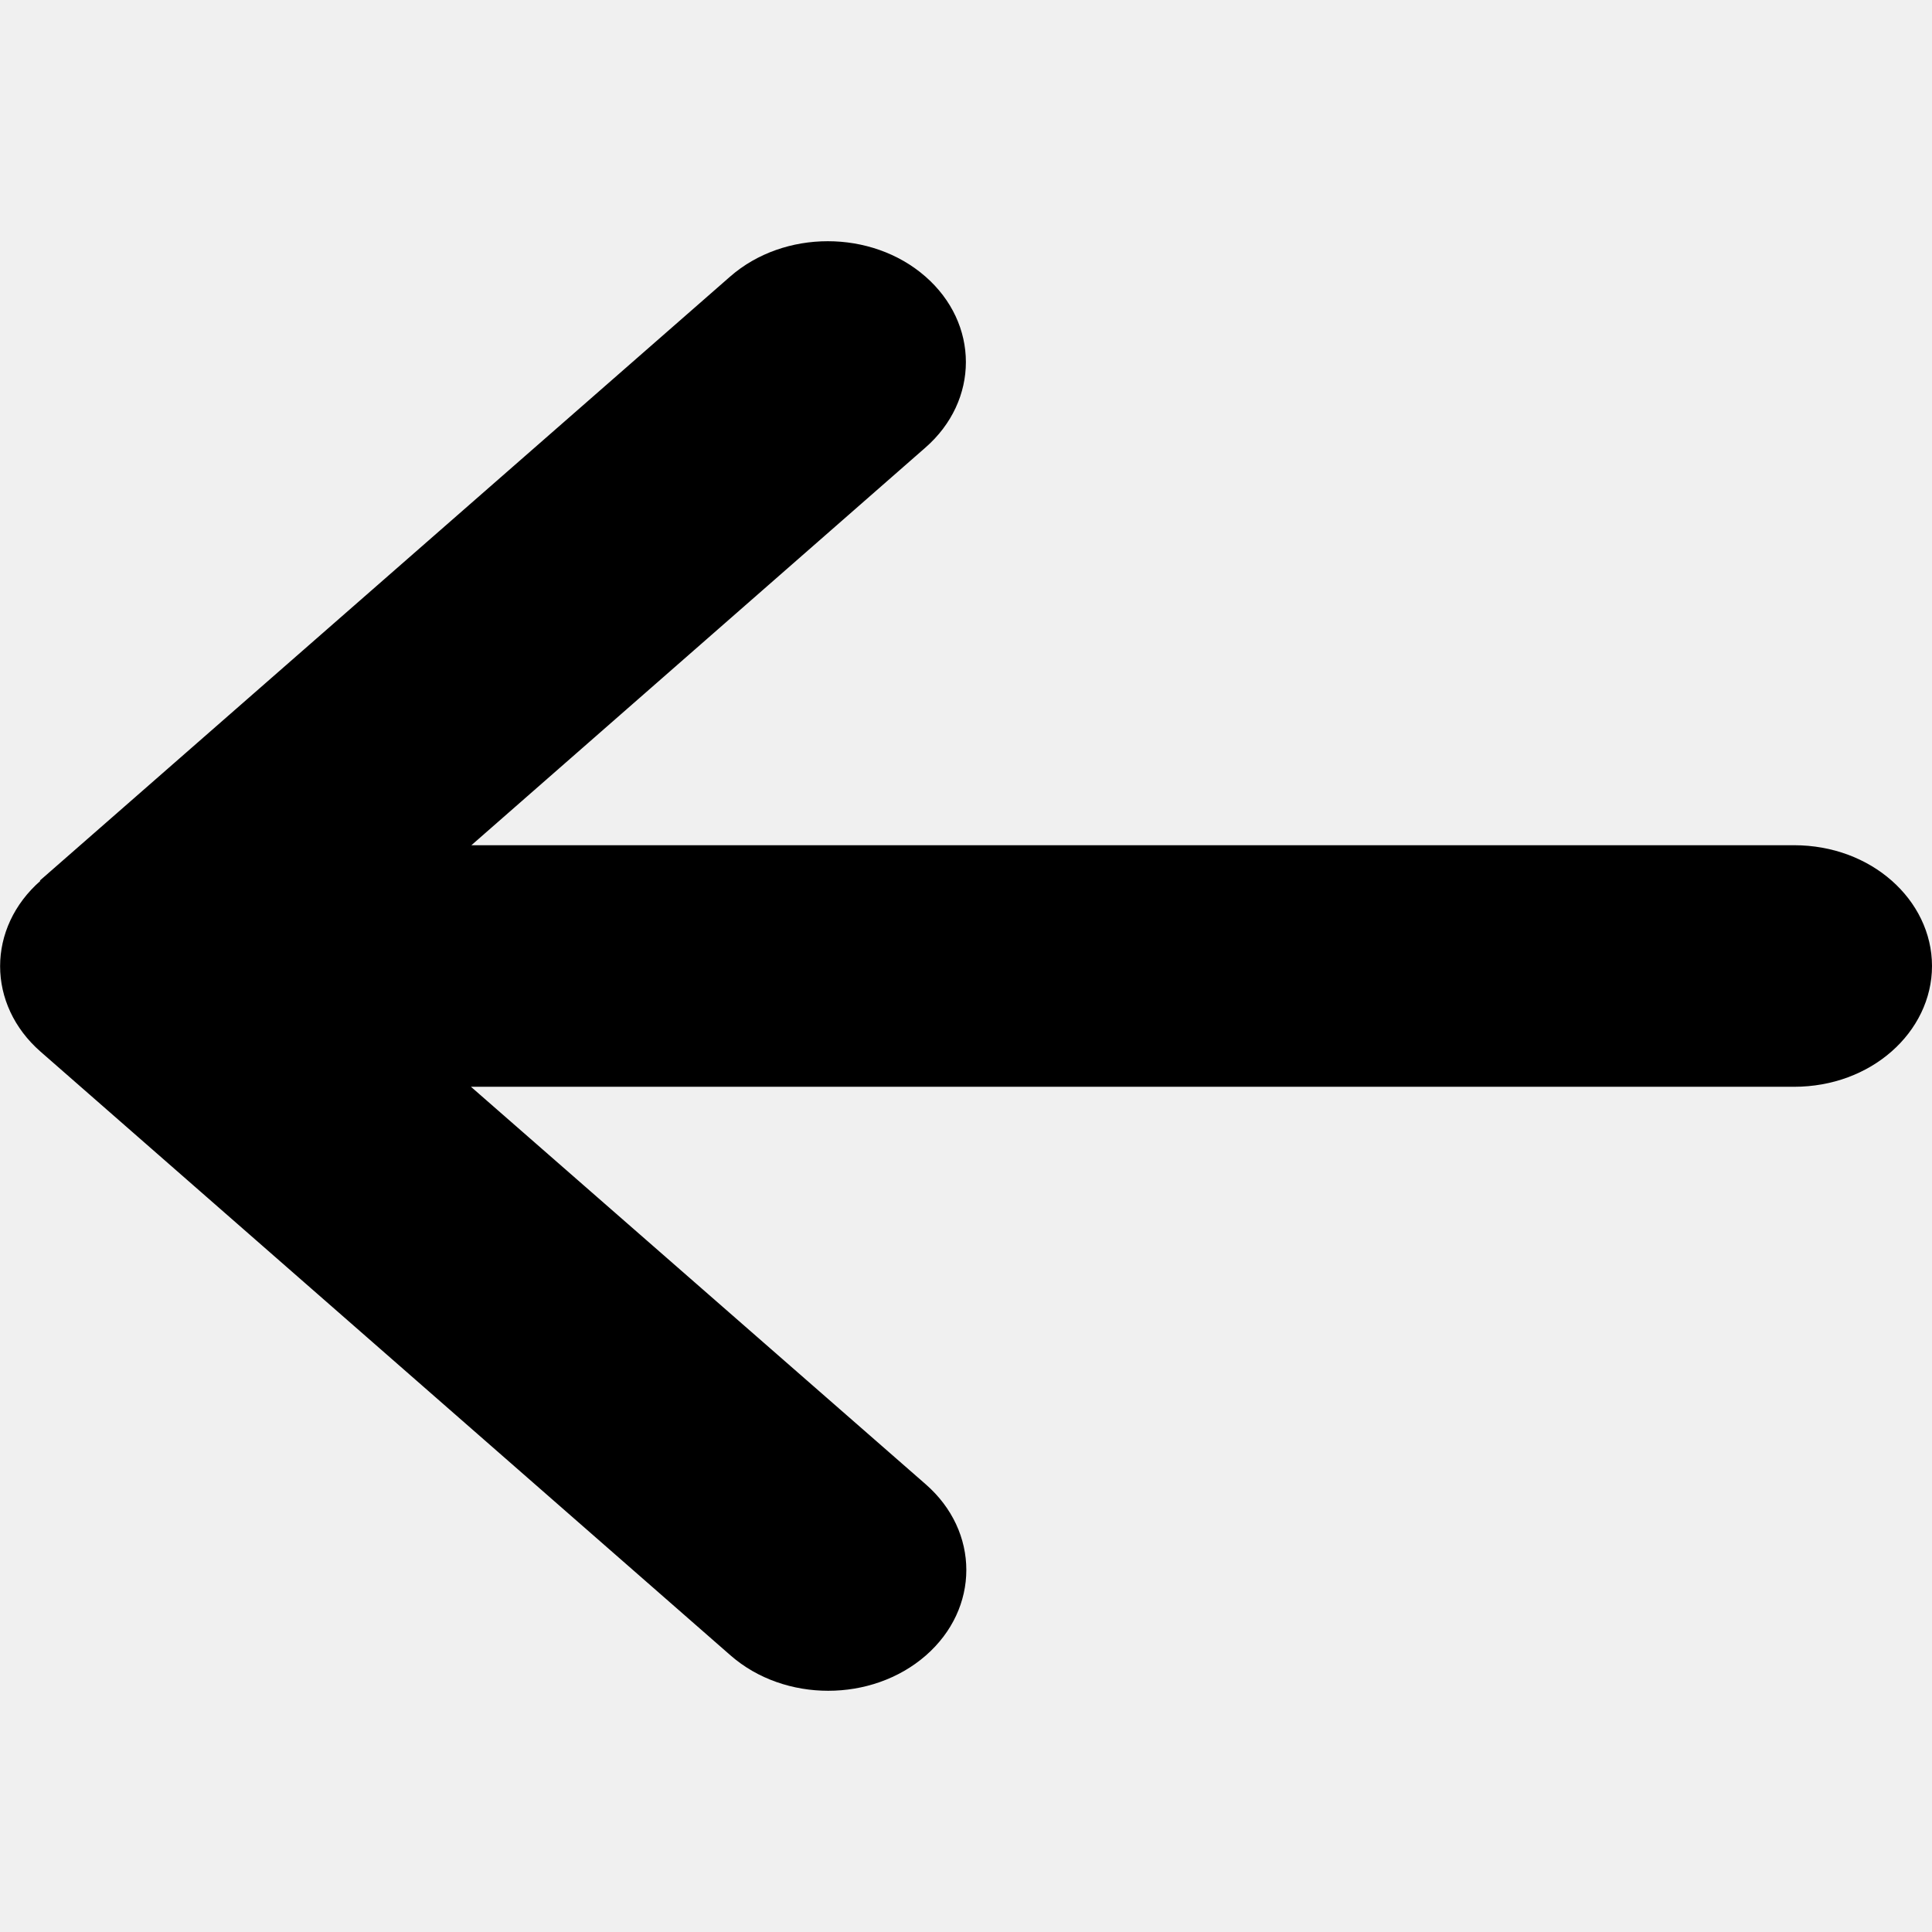
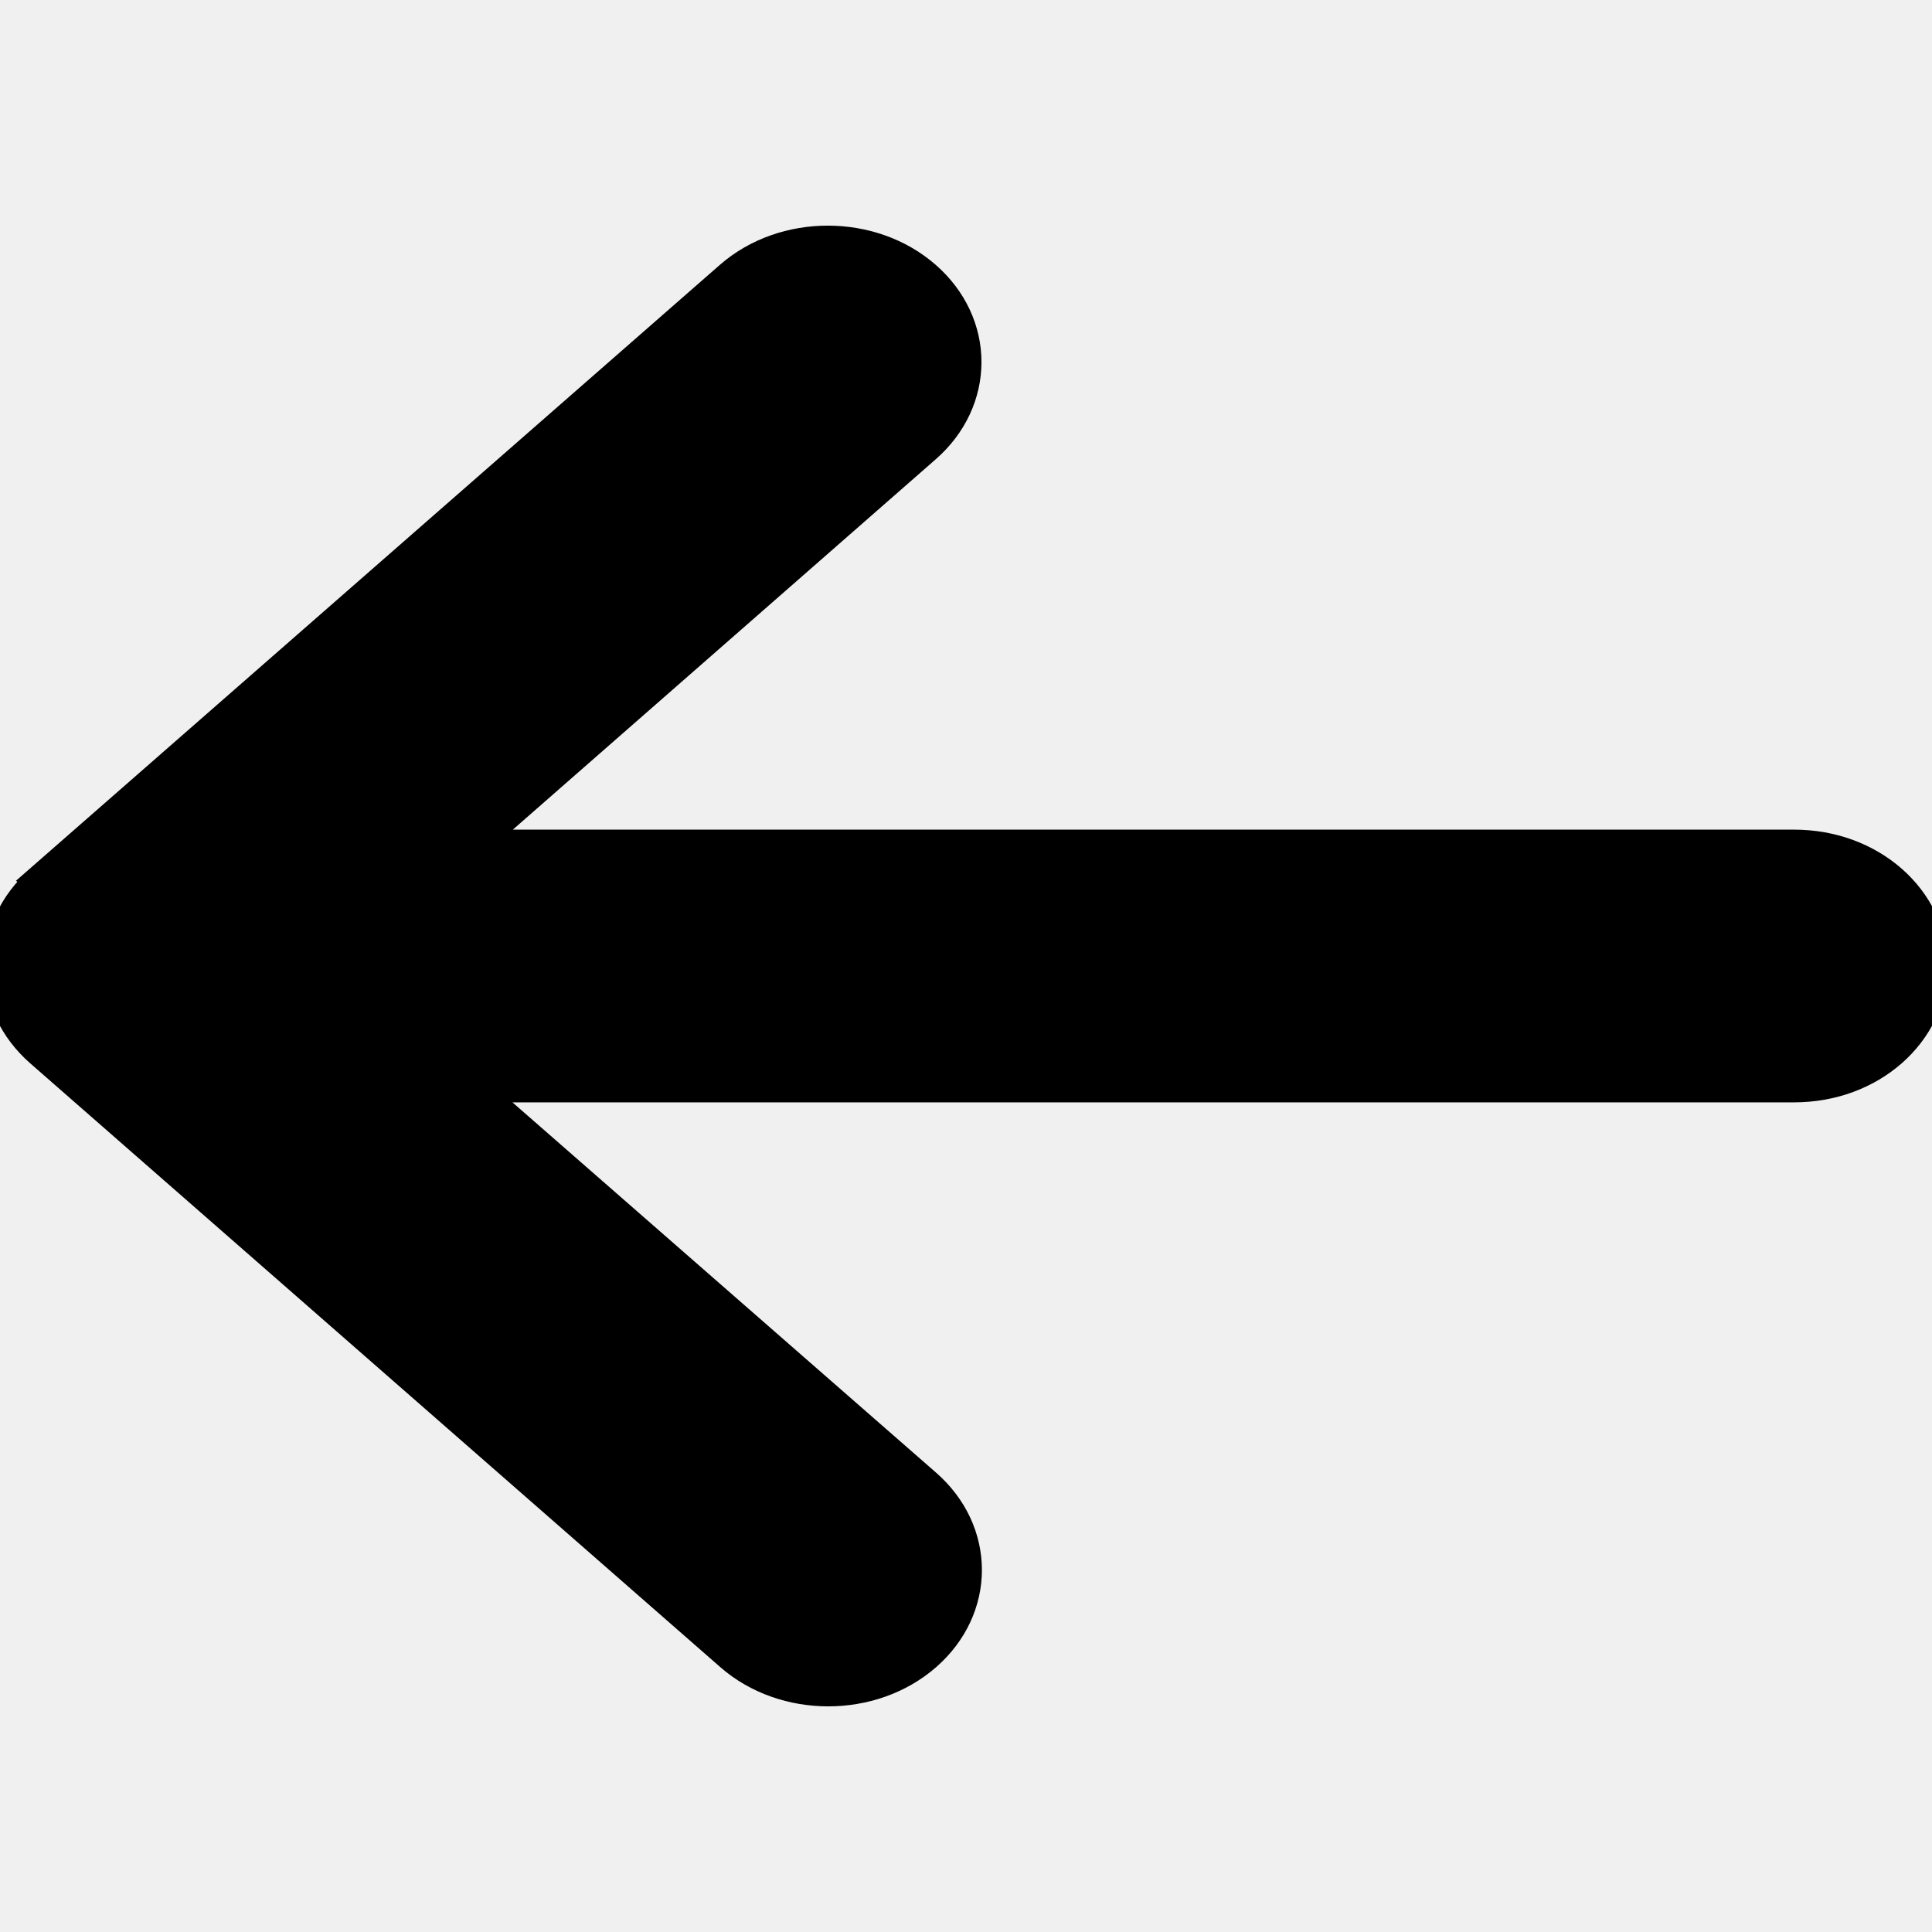
<svg xmlns="http://www.w3.org/2000/svg" width="31" height="31" viewBox="0 0 31 31" fill="none">
  <g clip-path="url(#clip0_109_640)">
-     <path d="M0.815 14.32L1.03 14.132L1.023 14.126L11.88 4.626C12.65 3.952 13.915 3.952 14.685 4.626C15.436 5.283 15.436 6.336 14.685 6.993L14.685 6.993L7.399 13.374L6.899 13.812H7.563H28.786C29.905 13.812 30.75 14.597 30.75 15.5C30.75 16.403 29.905 17.188 28.786 17.188H7.556H6.891L7.392 17.626L14.692 24.007C15.443 24.665 15.443 25.717 14.692 26.374C13.921 27.048 12.657 27.048 11.887 26.374L0.815 16.686C0.064 16.029 0.064 14.977 0.815 14.32Z" fill="black" stroke="black" stroke-width="0.5" />
+     <path d="M0.815 14.32L1.03 14.132L1.023 14.126L11.88 4.626C12.65 3.952 13.915 3.952 14.685 4.626C15.436 5.283 15.436 6.336 14.685 6.993L14.685 6.993L7.399 13.374L6.899 13.812H7.563H28.786C29.905 13.812 30.75 14.597 30.75 15.5C30.75 16.403 29.905 17.188 28.786 17.188H7.556H6.891L7.392 17.626L14.692 24.007C15.443 24.665 15.443 25.717 14.692 26.374C13.921 27.048 12.657 27.048 11.887 26.374L0.815 16.686C0.064 16.029 0.064 14.977 0.815 14.32Z" fill="black" stroke="black" strokeWidth="0.5" />
  </g>
  <defs>
    <clipPath id="clip0_109_640">
      <rect width="31" height="31" fill="white" />
    </clipPath>
  </defs>
</svg>
